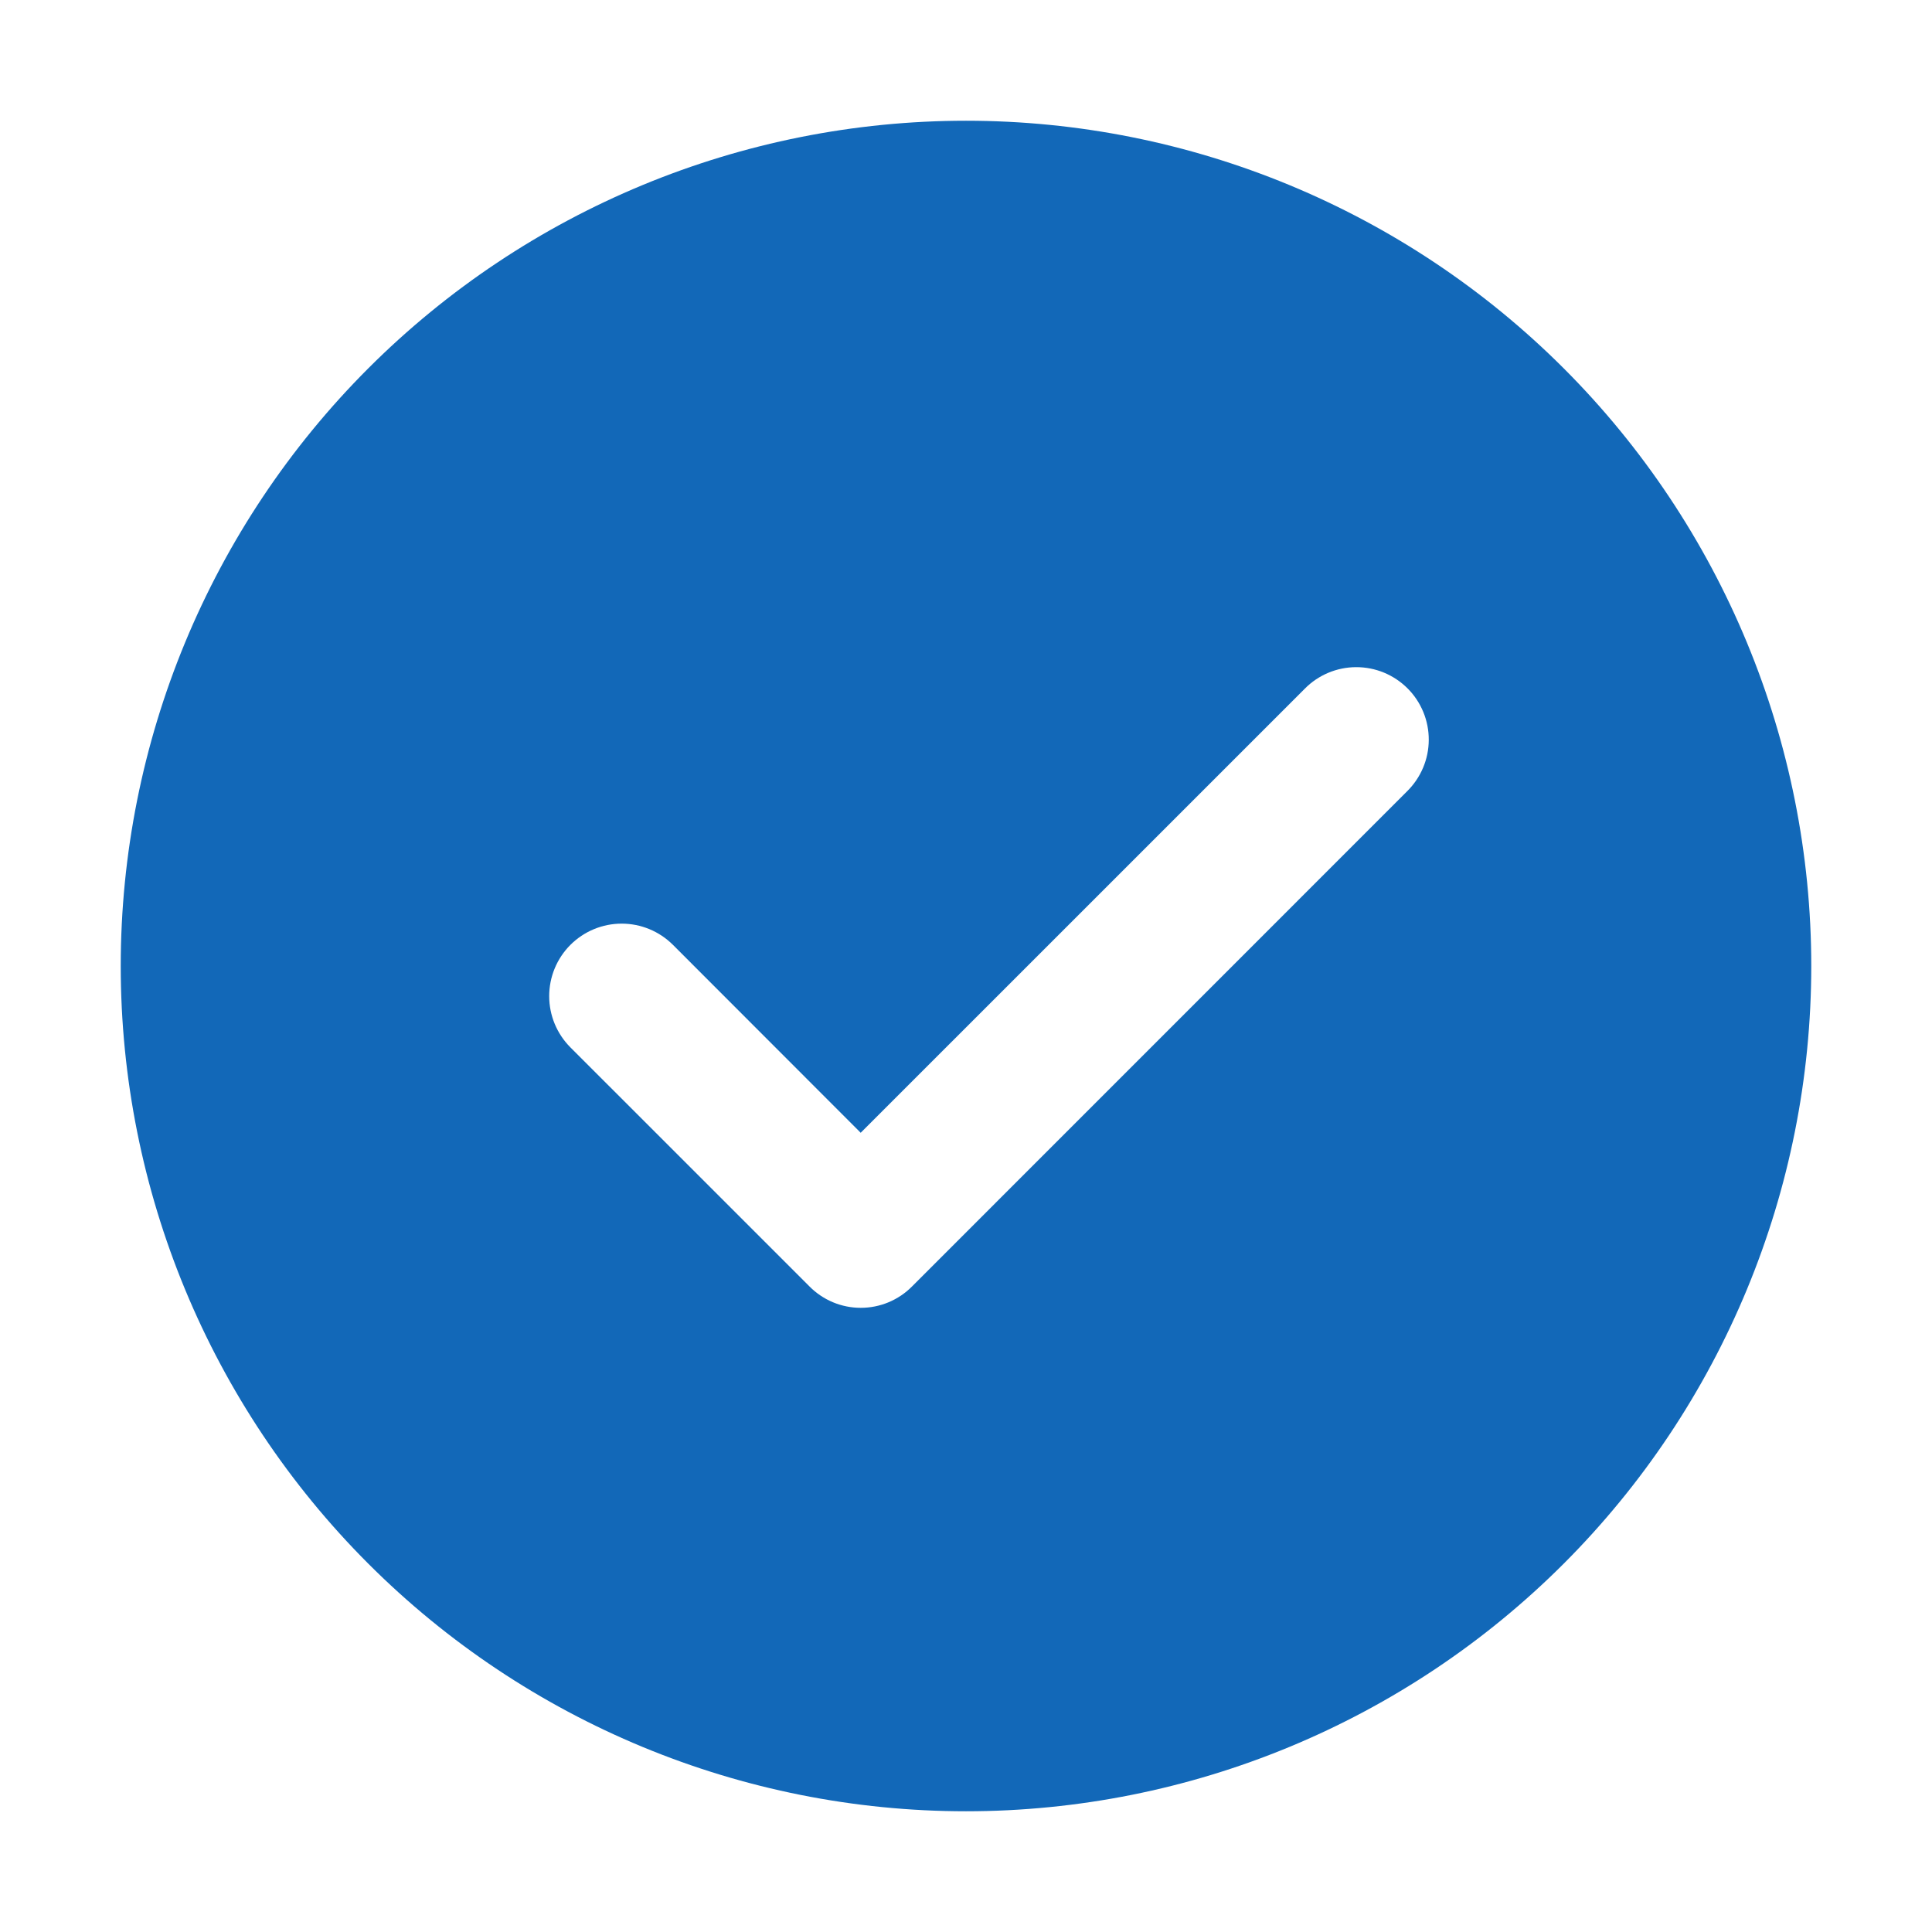
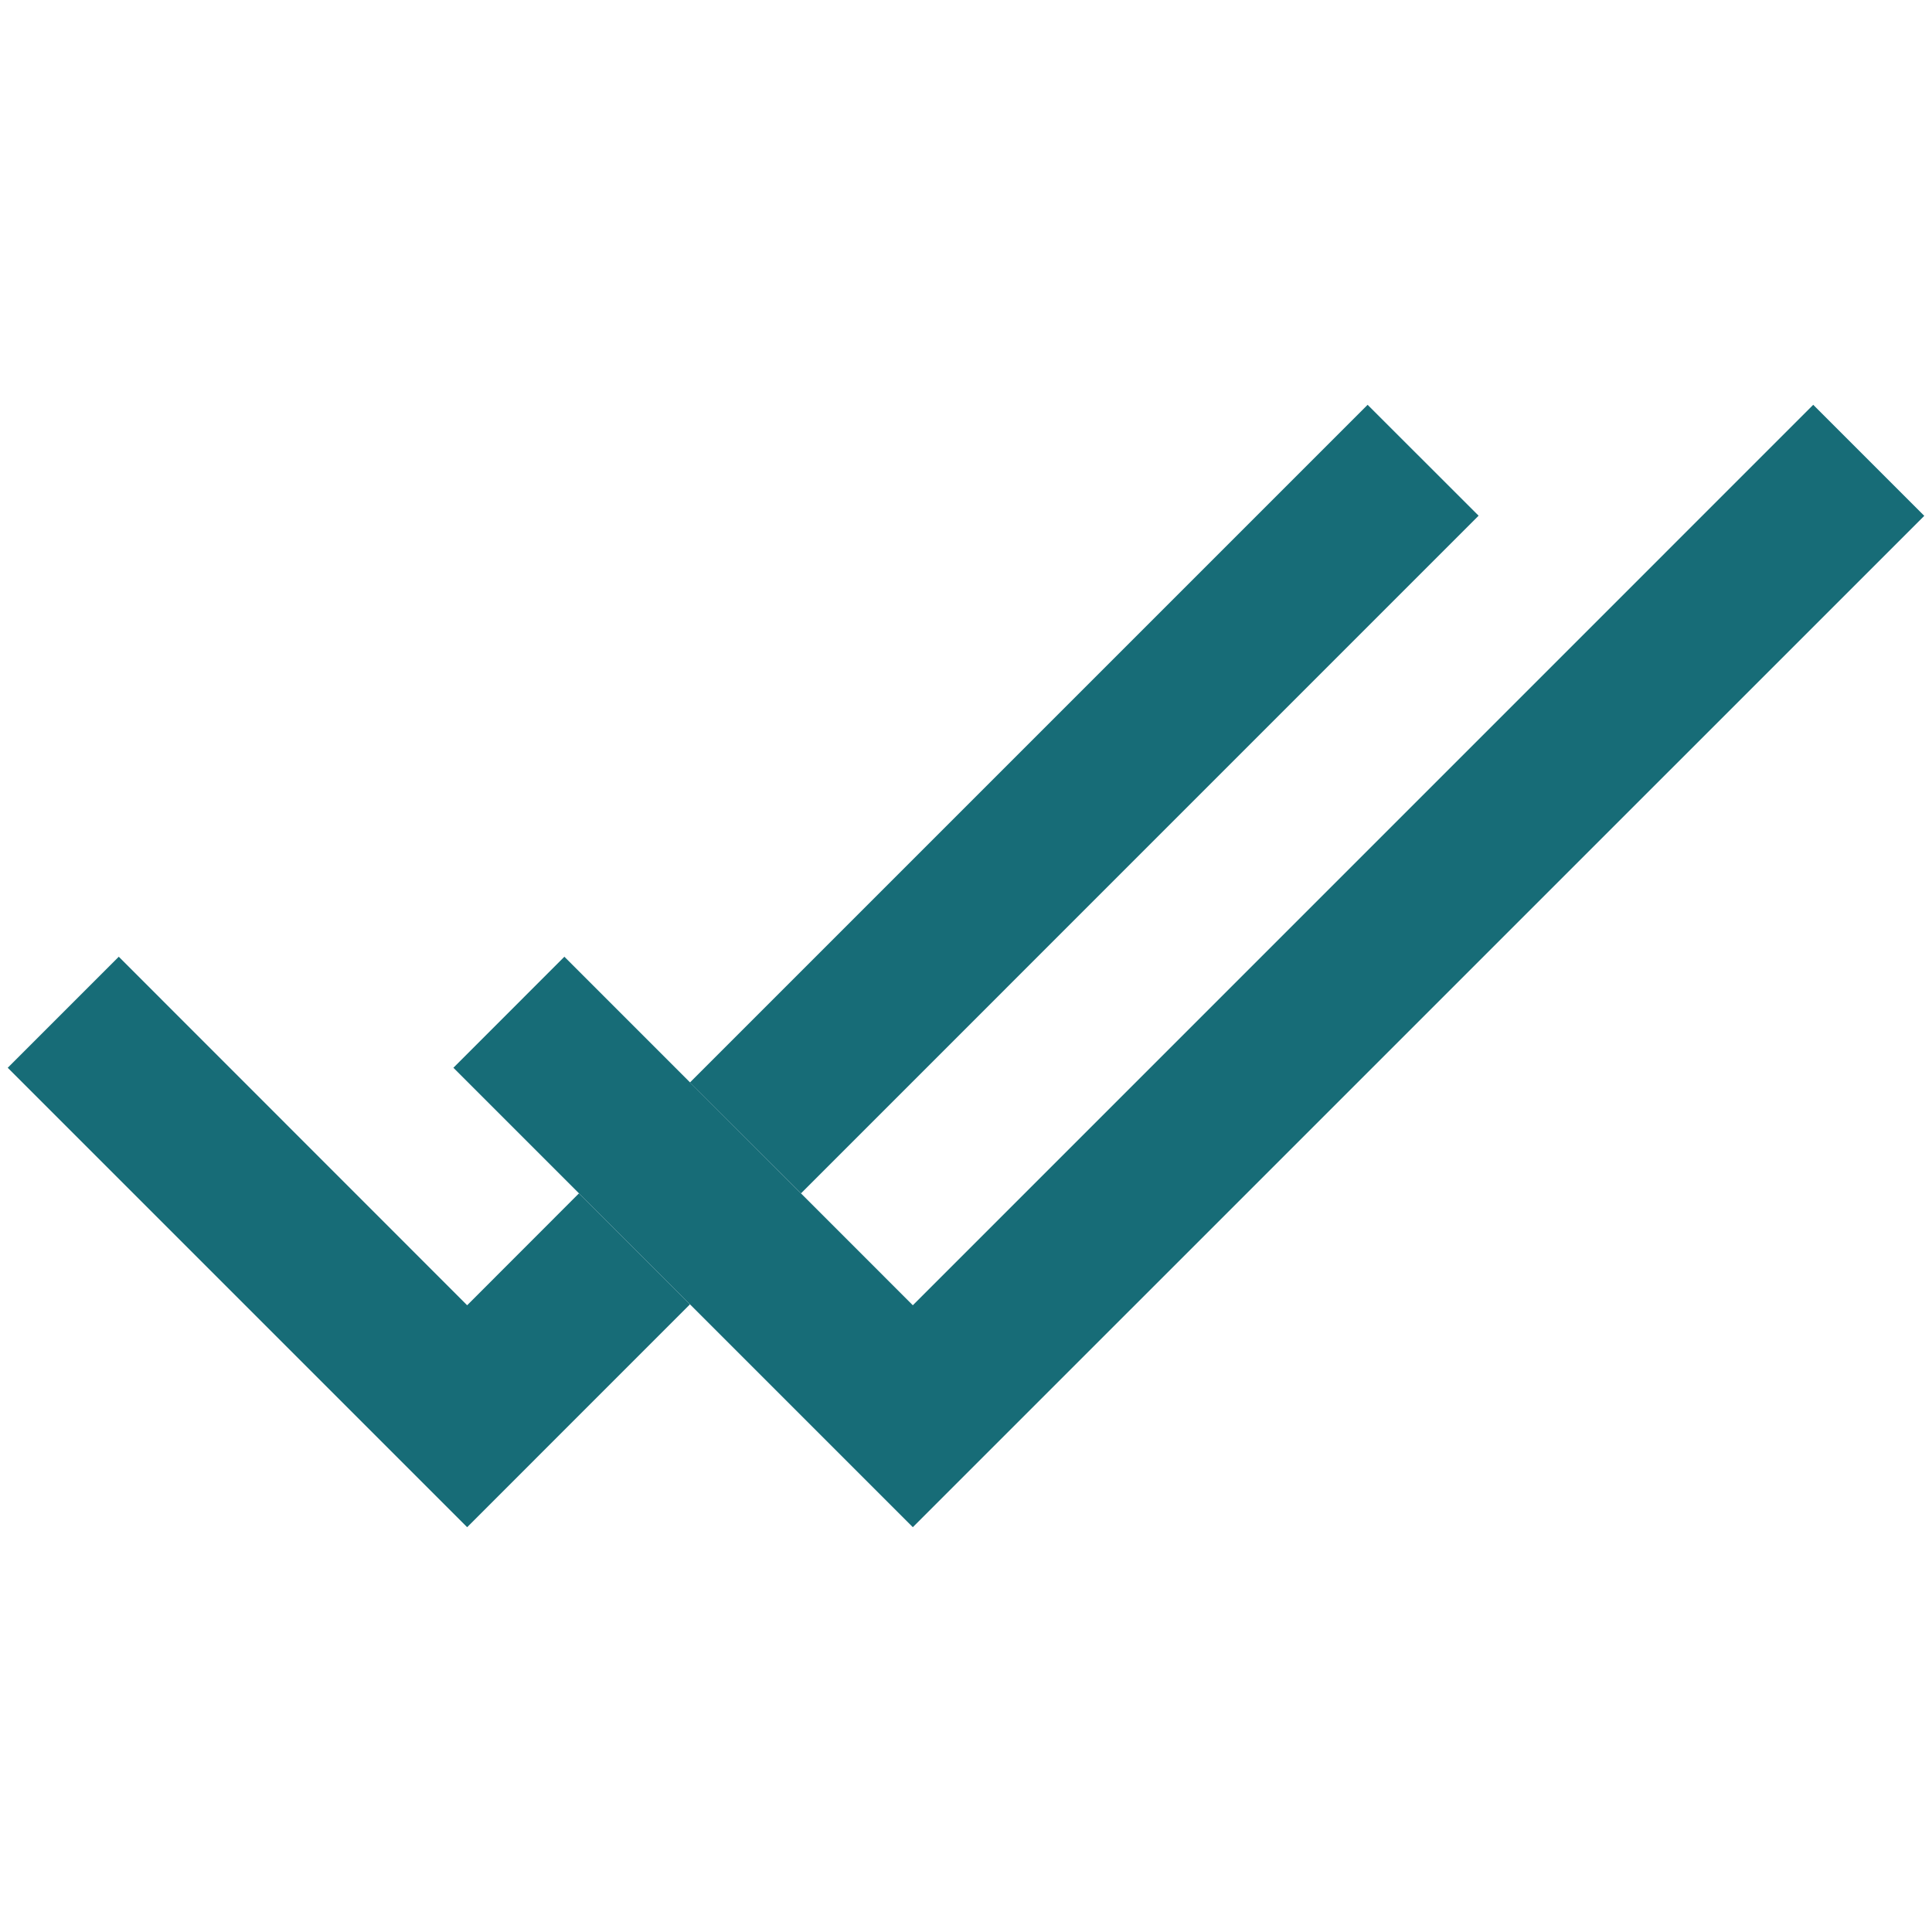
- <svg xmlns="http://www.w3.org/2000/svg" width="69" height="69" viewBox="0 0 69 69" fill="none">
-   <path d="M34.5 4.312C42.506 4.312 50.184 7.493 55.846 13.154C61.507 18.816 64.688 26.494 64.688 34.5C64.688 42.506 61.507 50.184 55.846 55.846C50.184 61.507 42.506 64.688 34.5 64.688C26.494 64.688 18.816 61.507 13.154 55.846C7.493 50.184 4.312 42.506 4.312 34.5C4.312 26.494 7.493 18.816 13.154 13.154C18.816 7.493 26.494 4.312 34.5 4.312V4.312ZM30.739 40.456L24.034 33.745C23.793 33.505 23.508 33.314 23.194 33.184C22.88 33.054 22.543 32.987 22.203 32.987C21.863 32.987 21.526 33.054 21.212 33.184C20.898 33.314 20.613 33.505 20.372 33.745C19.887 34.231 19.614 34.889 19.614 35.576C19.614 36.263 19.887 36.921 20.372 37.407L28.911 45.945C29.151 46.187 29.436 46.379 29.75 46.51C30.064 46.641 30.401 46.708 30.742 46.708C31.082 46.708 31.419 46.641 31.733 46.51C32.047 46.379 32.333 46.187 32.572 45.945L50.254 28.26C50.497 28.02 50.691 27.735 50.824 27.42C50.957 27.106 51.026 26.768 51.027 26.426C51.029 26.085 50.963 25.746 50.833 25.43C50.703 25.114 50.512 24.827 50.271 24.586C50.029 24.344 49.742 24.153 49.427 24.022C49.111 23.892 48.773 23.826 48.431 23.827C48.089 23.828 47.751 23.897 47.437 24.029C47.122 24.162 46.836 24.355 46.597 24.599L30.739 40.456Z" fill="#1268B8" />
+ <svg xmlns="http://www.w3.org/2000/svg" width="40" height="40" viewBox="0 0 40 40" fill="none">
+   <path d="M14.285 22.411L28.315 8.381L30.613 10.677L16.584 24.707" fill="#176C77" />
+   <path d="M11.987 24.707L9.672 27.024L2.459 19.808L0.16 22.107L9.672 31.619L14.285 27.005" fill="#176C77" />
+   <path d="M18.899 31.619L9.387 22.107L11.685 19.808L18.899 27.024L37.541 8.381L39.84 10.68L18.899 31.619Z" fill="#176C77" />
</svg>
